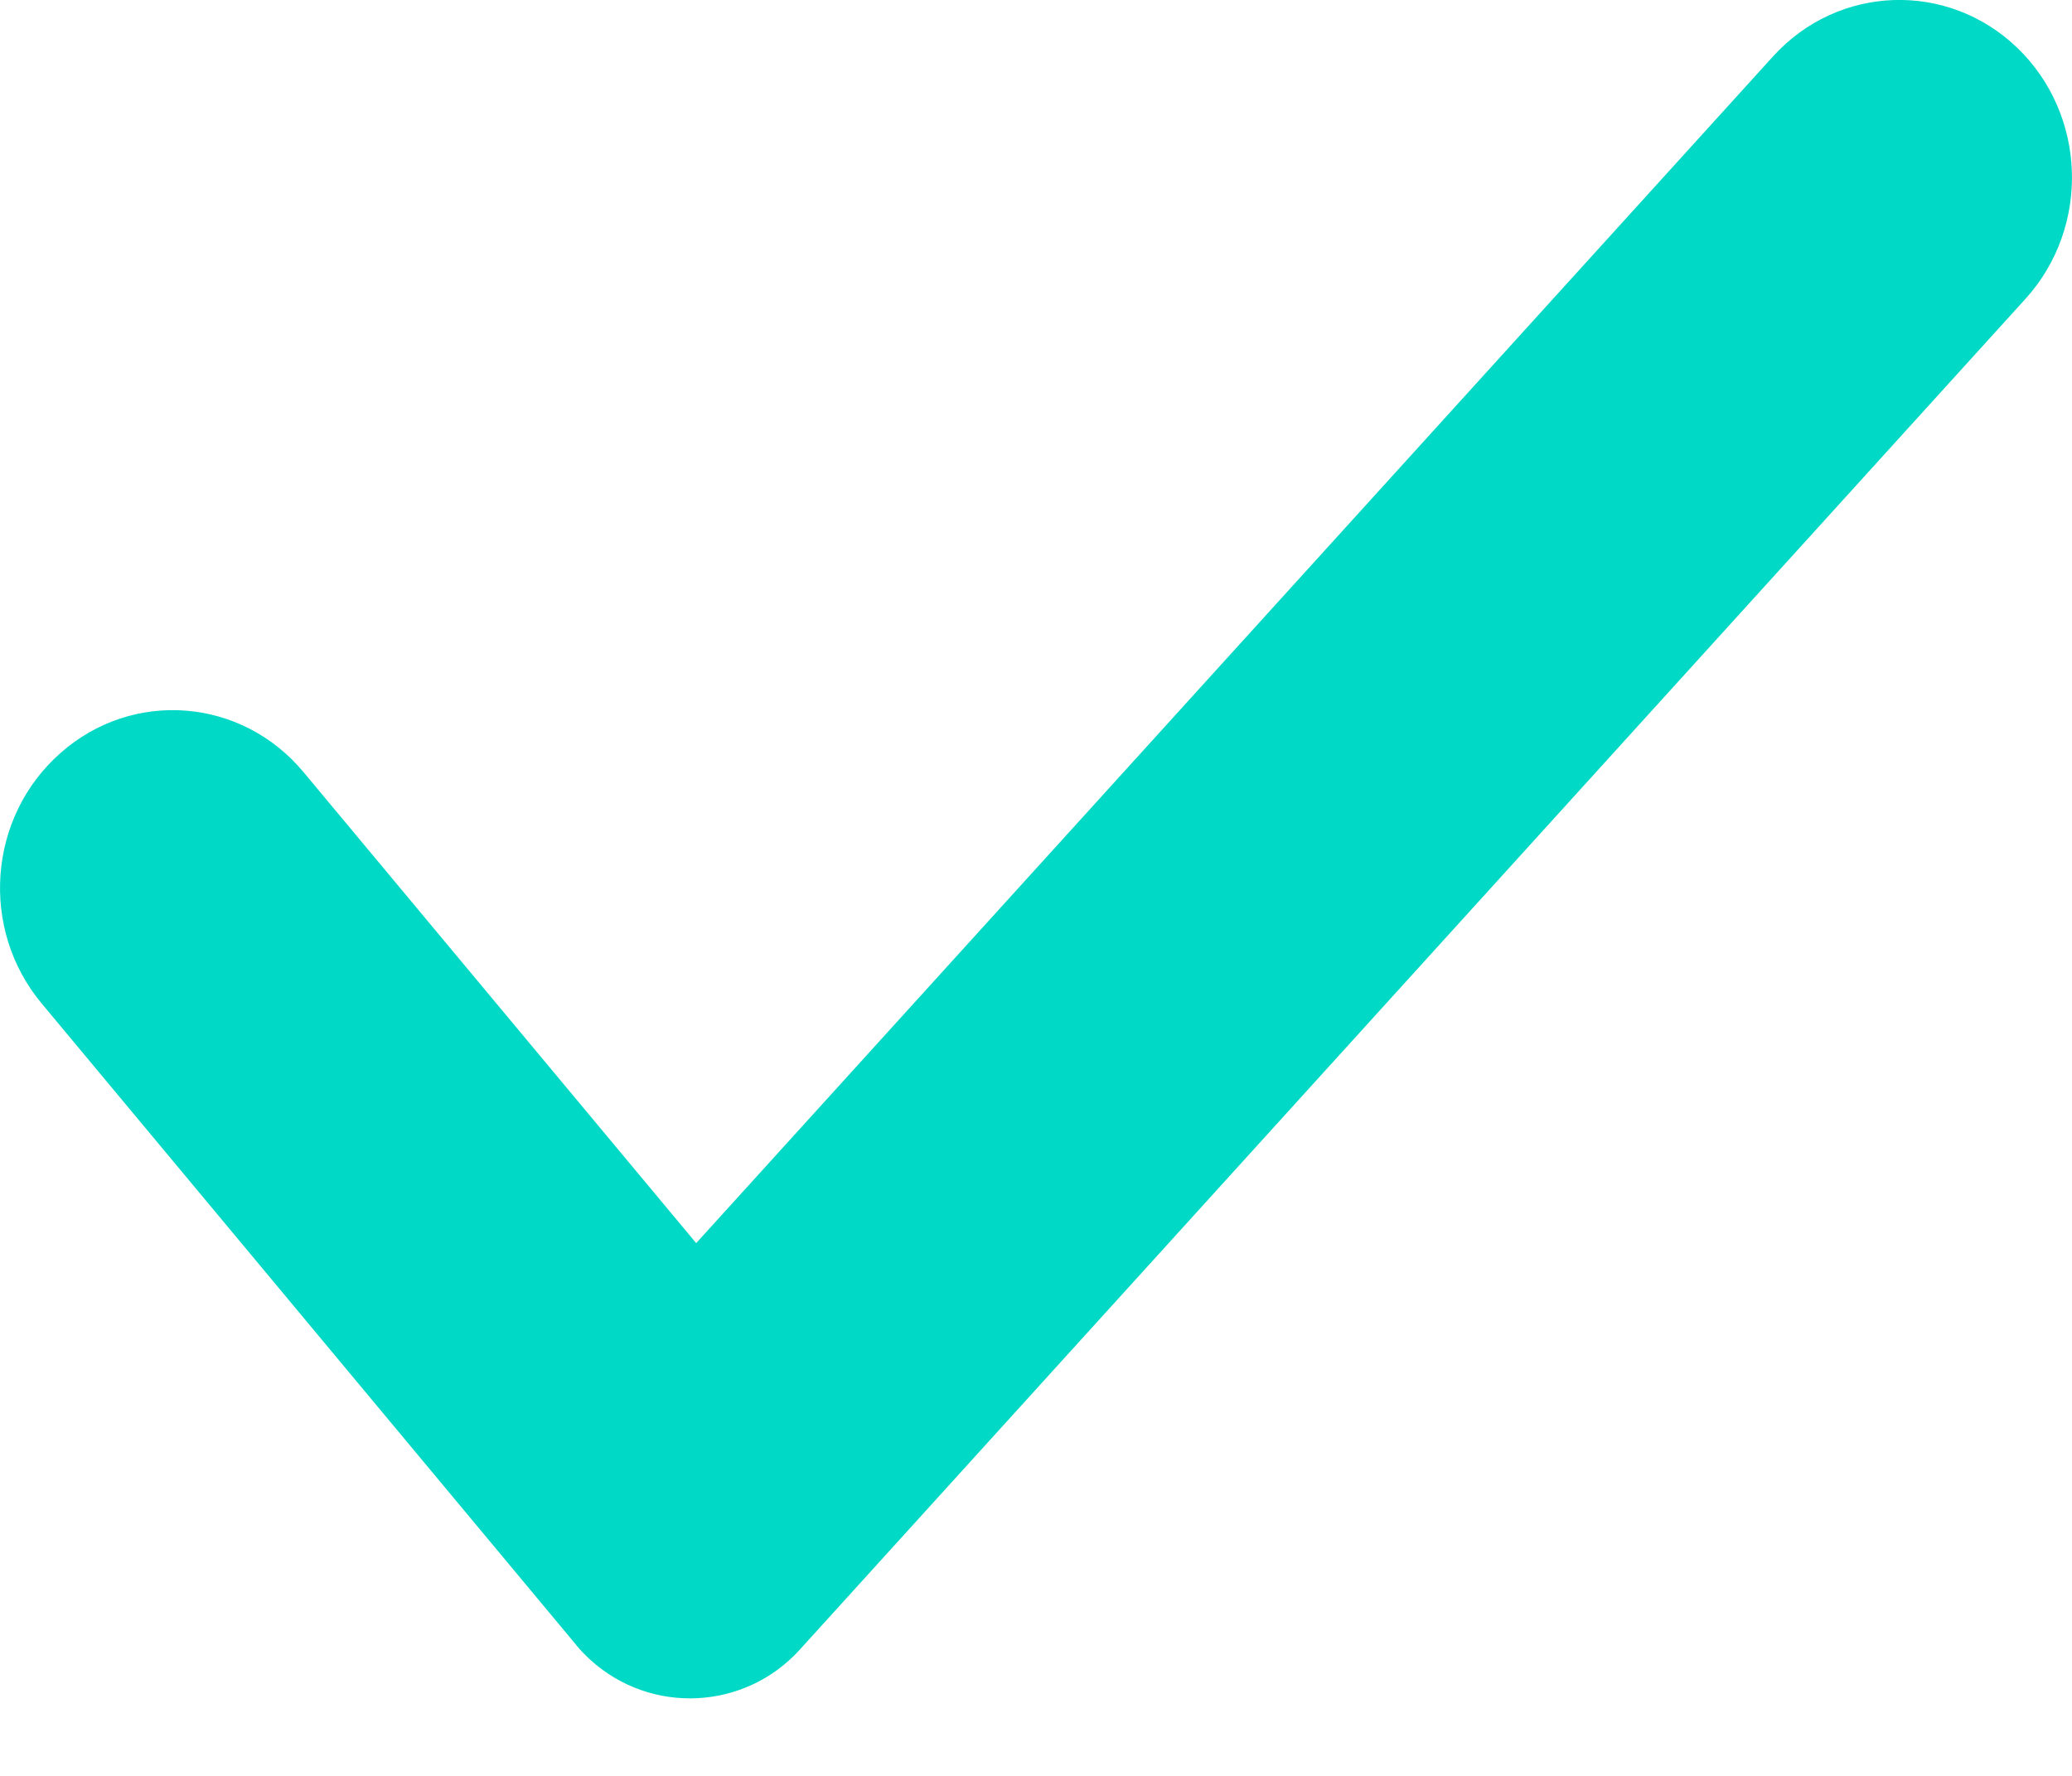
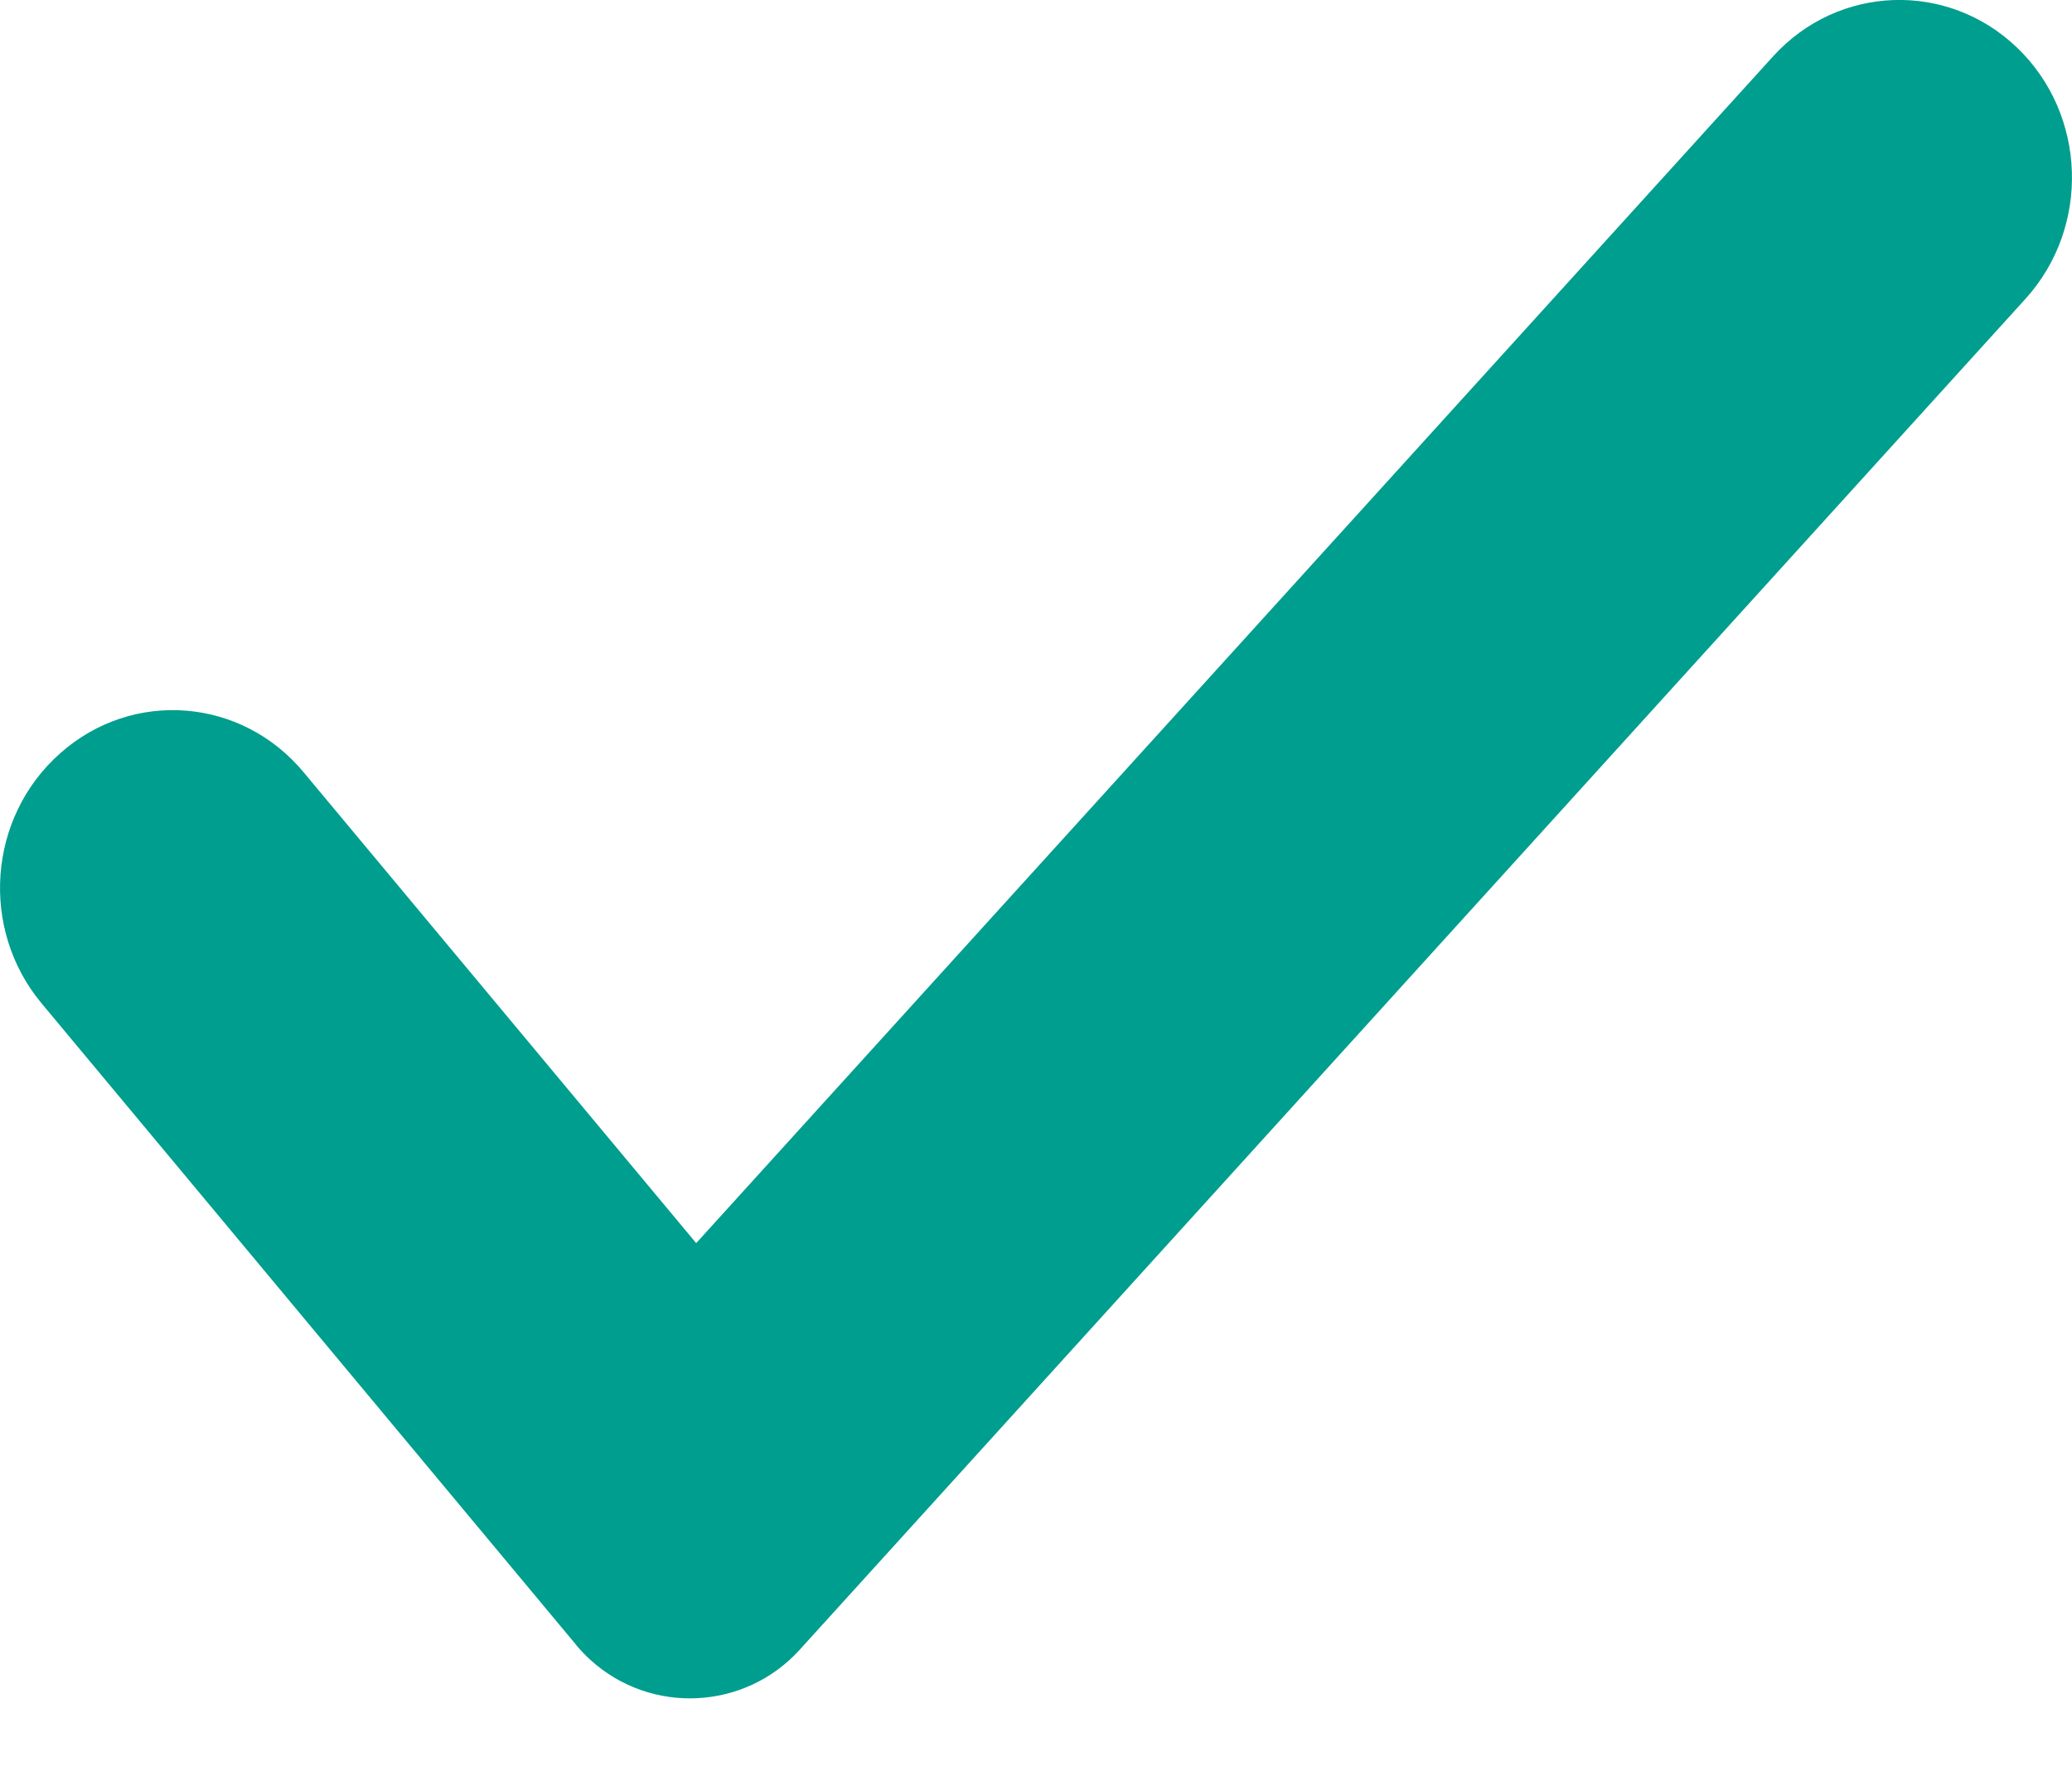
<svg xmlns="http://www.w3.org/2000/svg" width="14" height="12">
-   <path d="M3.894 11.116L.281 6.78c-.419-.503-.363-1.259.127-1.691.488-.433 1.225-.376 1.645.131l2.651 3.18L11.981.38c.44-.484 1.178-.509 1.648-.058.471.452.497 1.211.057 1.697L5.403 11.148c-.371.409-1.004.44-1.413.069a1 1 0 0 1-.096-.1z" fill="#00D9C5" fill-rule="evenodd" />
+   <path d="M3.894 11.116L.281 6.78c-.419-.503-.363-1.259.127-1.691.488-.433 1.225-.376 1.645.131l2.651 3.18L11.981.38c.44-.484 1.178-.509 1.648-.058.471.452.497 1.211.057 1.697L5.403 11.148c-.371.409-1.004.44-1.413.069a1 1 0 0 1-.096-.1z" fill="#009E8E" fill-rule="evenodd" />
</svg>
